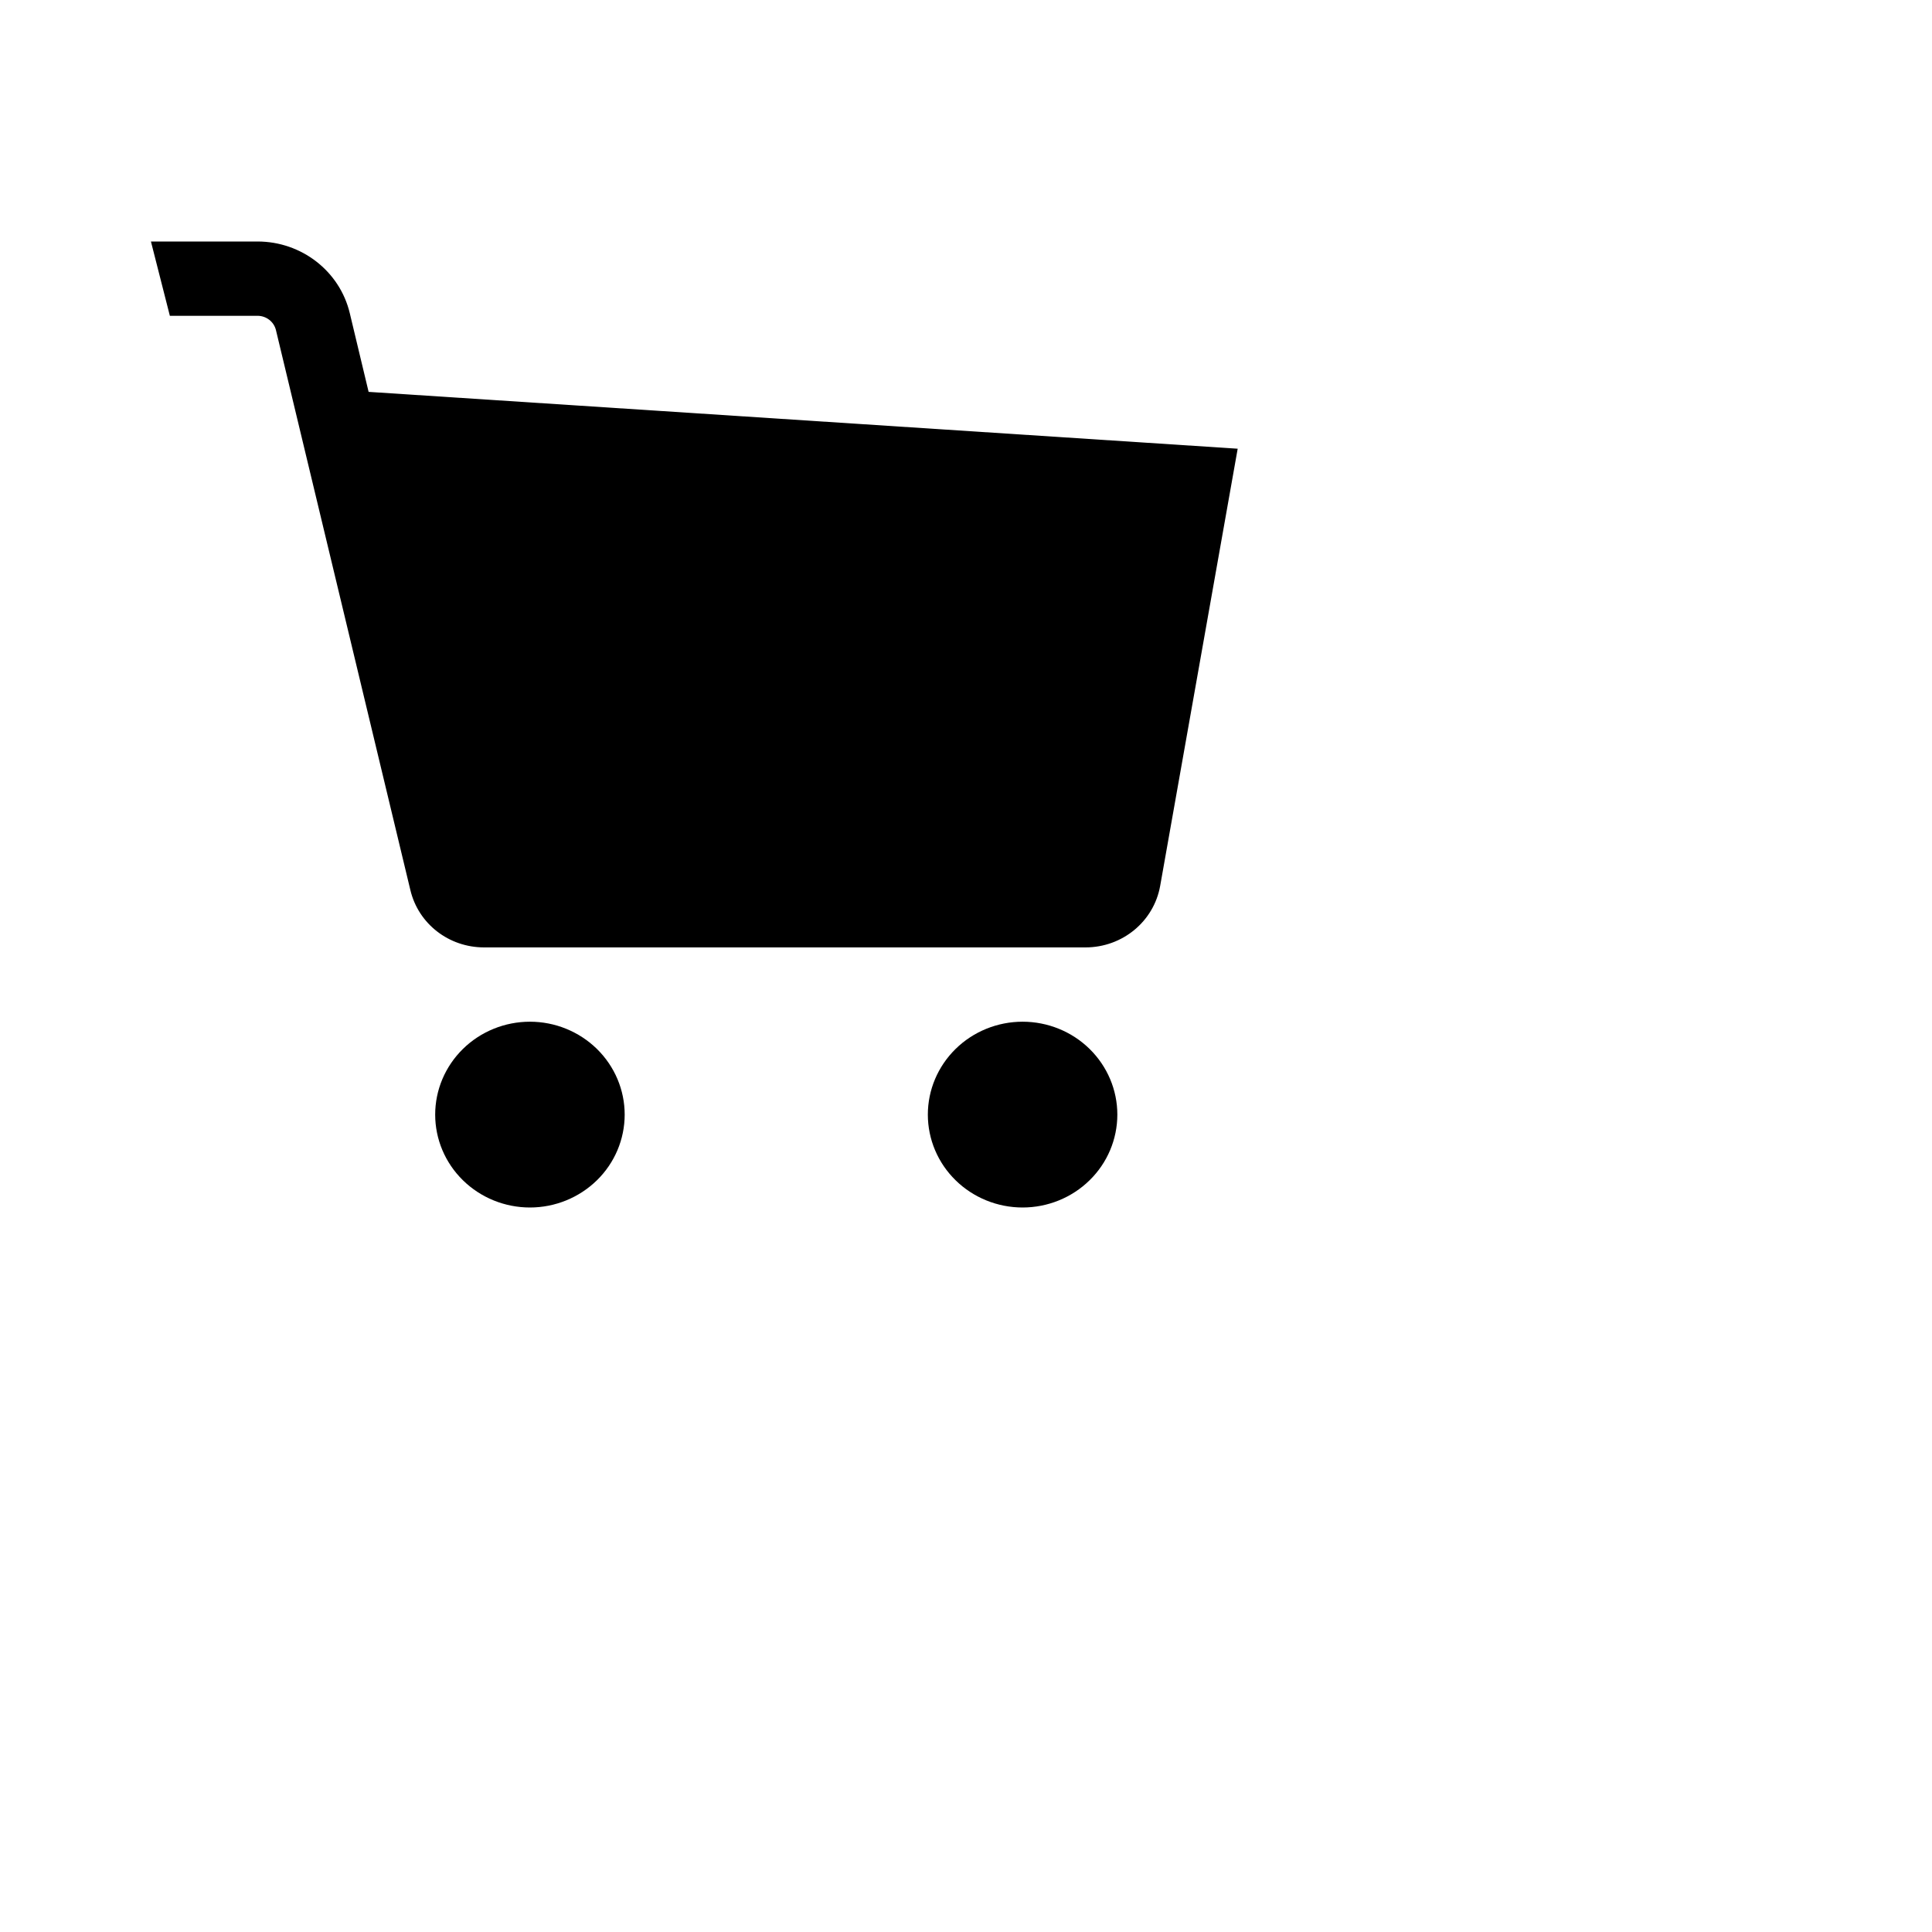
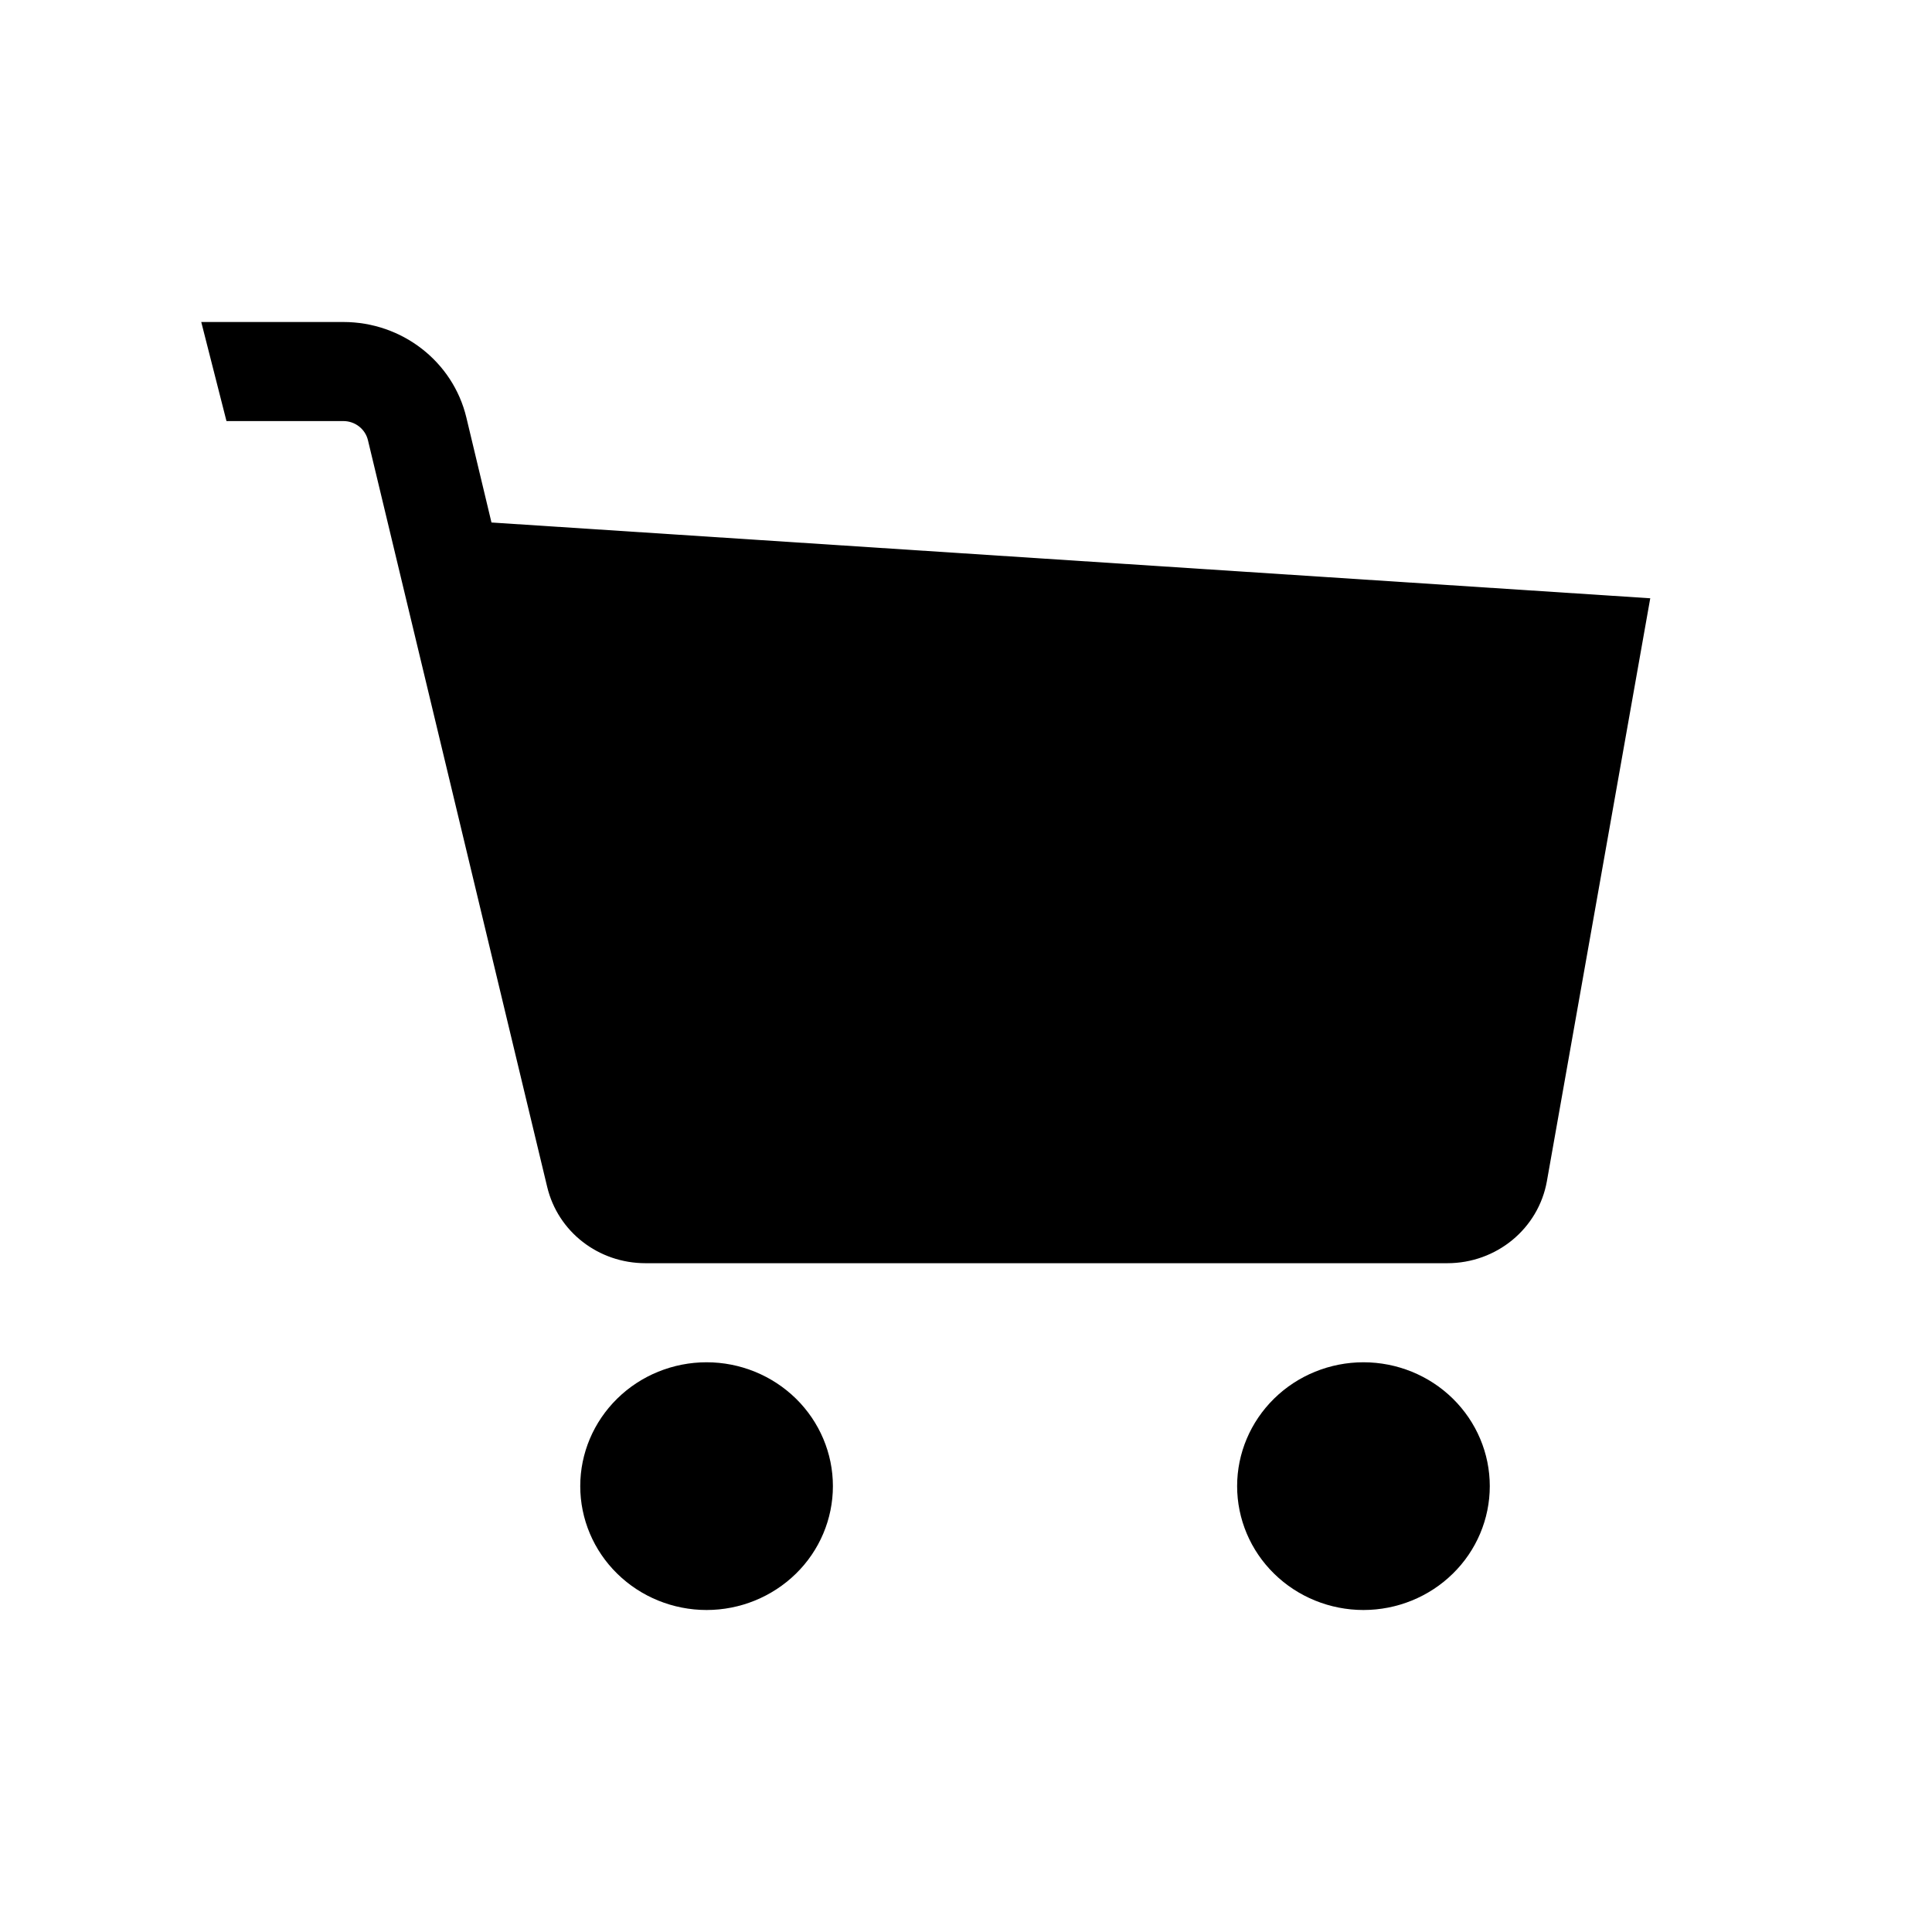
- <svg xmlns="http://www.w3.org/2000/svg" width="24" height="24" viewBox="0 0 24 24" fill="none">
+ <svg xmlns="http://www.w3.org/2000/svg" width="18" height="18" viewBox="0 0 18 18" fill="none">
  <path d="M6.583 12.692C6.271 12.692 5.971 12.814 5.751 13.03C5.53 13.247 5.406 13.54 5.406 13.846C5.406 14.152 5.53 14.446 5.751 14.662C5.971 14.878 6.271 15 6.583 15C6.895 15 7.194 14.878 7.415 14.662C7.636 14.446 7.76 14.152 7.76 13.846C7.76 13.54 7.636 13.247 7.415 13.03C7.194 12.814 6.895 12.692 6.583 12.692ZM12.703 12.692C12.391 12.692 12.091 12.814 11.871 13.03C11.65 13.247 11.526 13.54 11.526 13.846C11.526 14.152 11.65 14.446 11.871 14.662C12.091 14.878 12.391 15 12.703 15C13.015 15 13.315 14.878 13.535 14.662C13.756 14.446 13.88 14.152 13.88 13.846C13.88 13.54 13.756 13.247 13.535 13.03C13.315 12.814 13.015 12.692 12.703 12.692ZM4.579 4.868L4.345 3.89C4.22 3.368 3.745 3 3.199 3H1.875L2.11 3.923H3.199C3.308 3.923 3.403 3.997 3.428 4.101L5.098 11.058C5.198 11.476 5.575 11.769 6.014 11.769H13.484C13.943 11.769 14.333 11.447 14.412 11.005L15.375 5.574L4.579 4.868Z" fill="currentColor" />
</svg>
